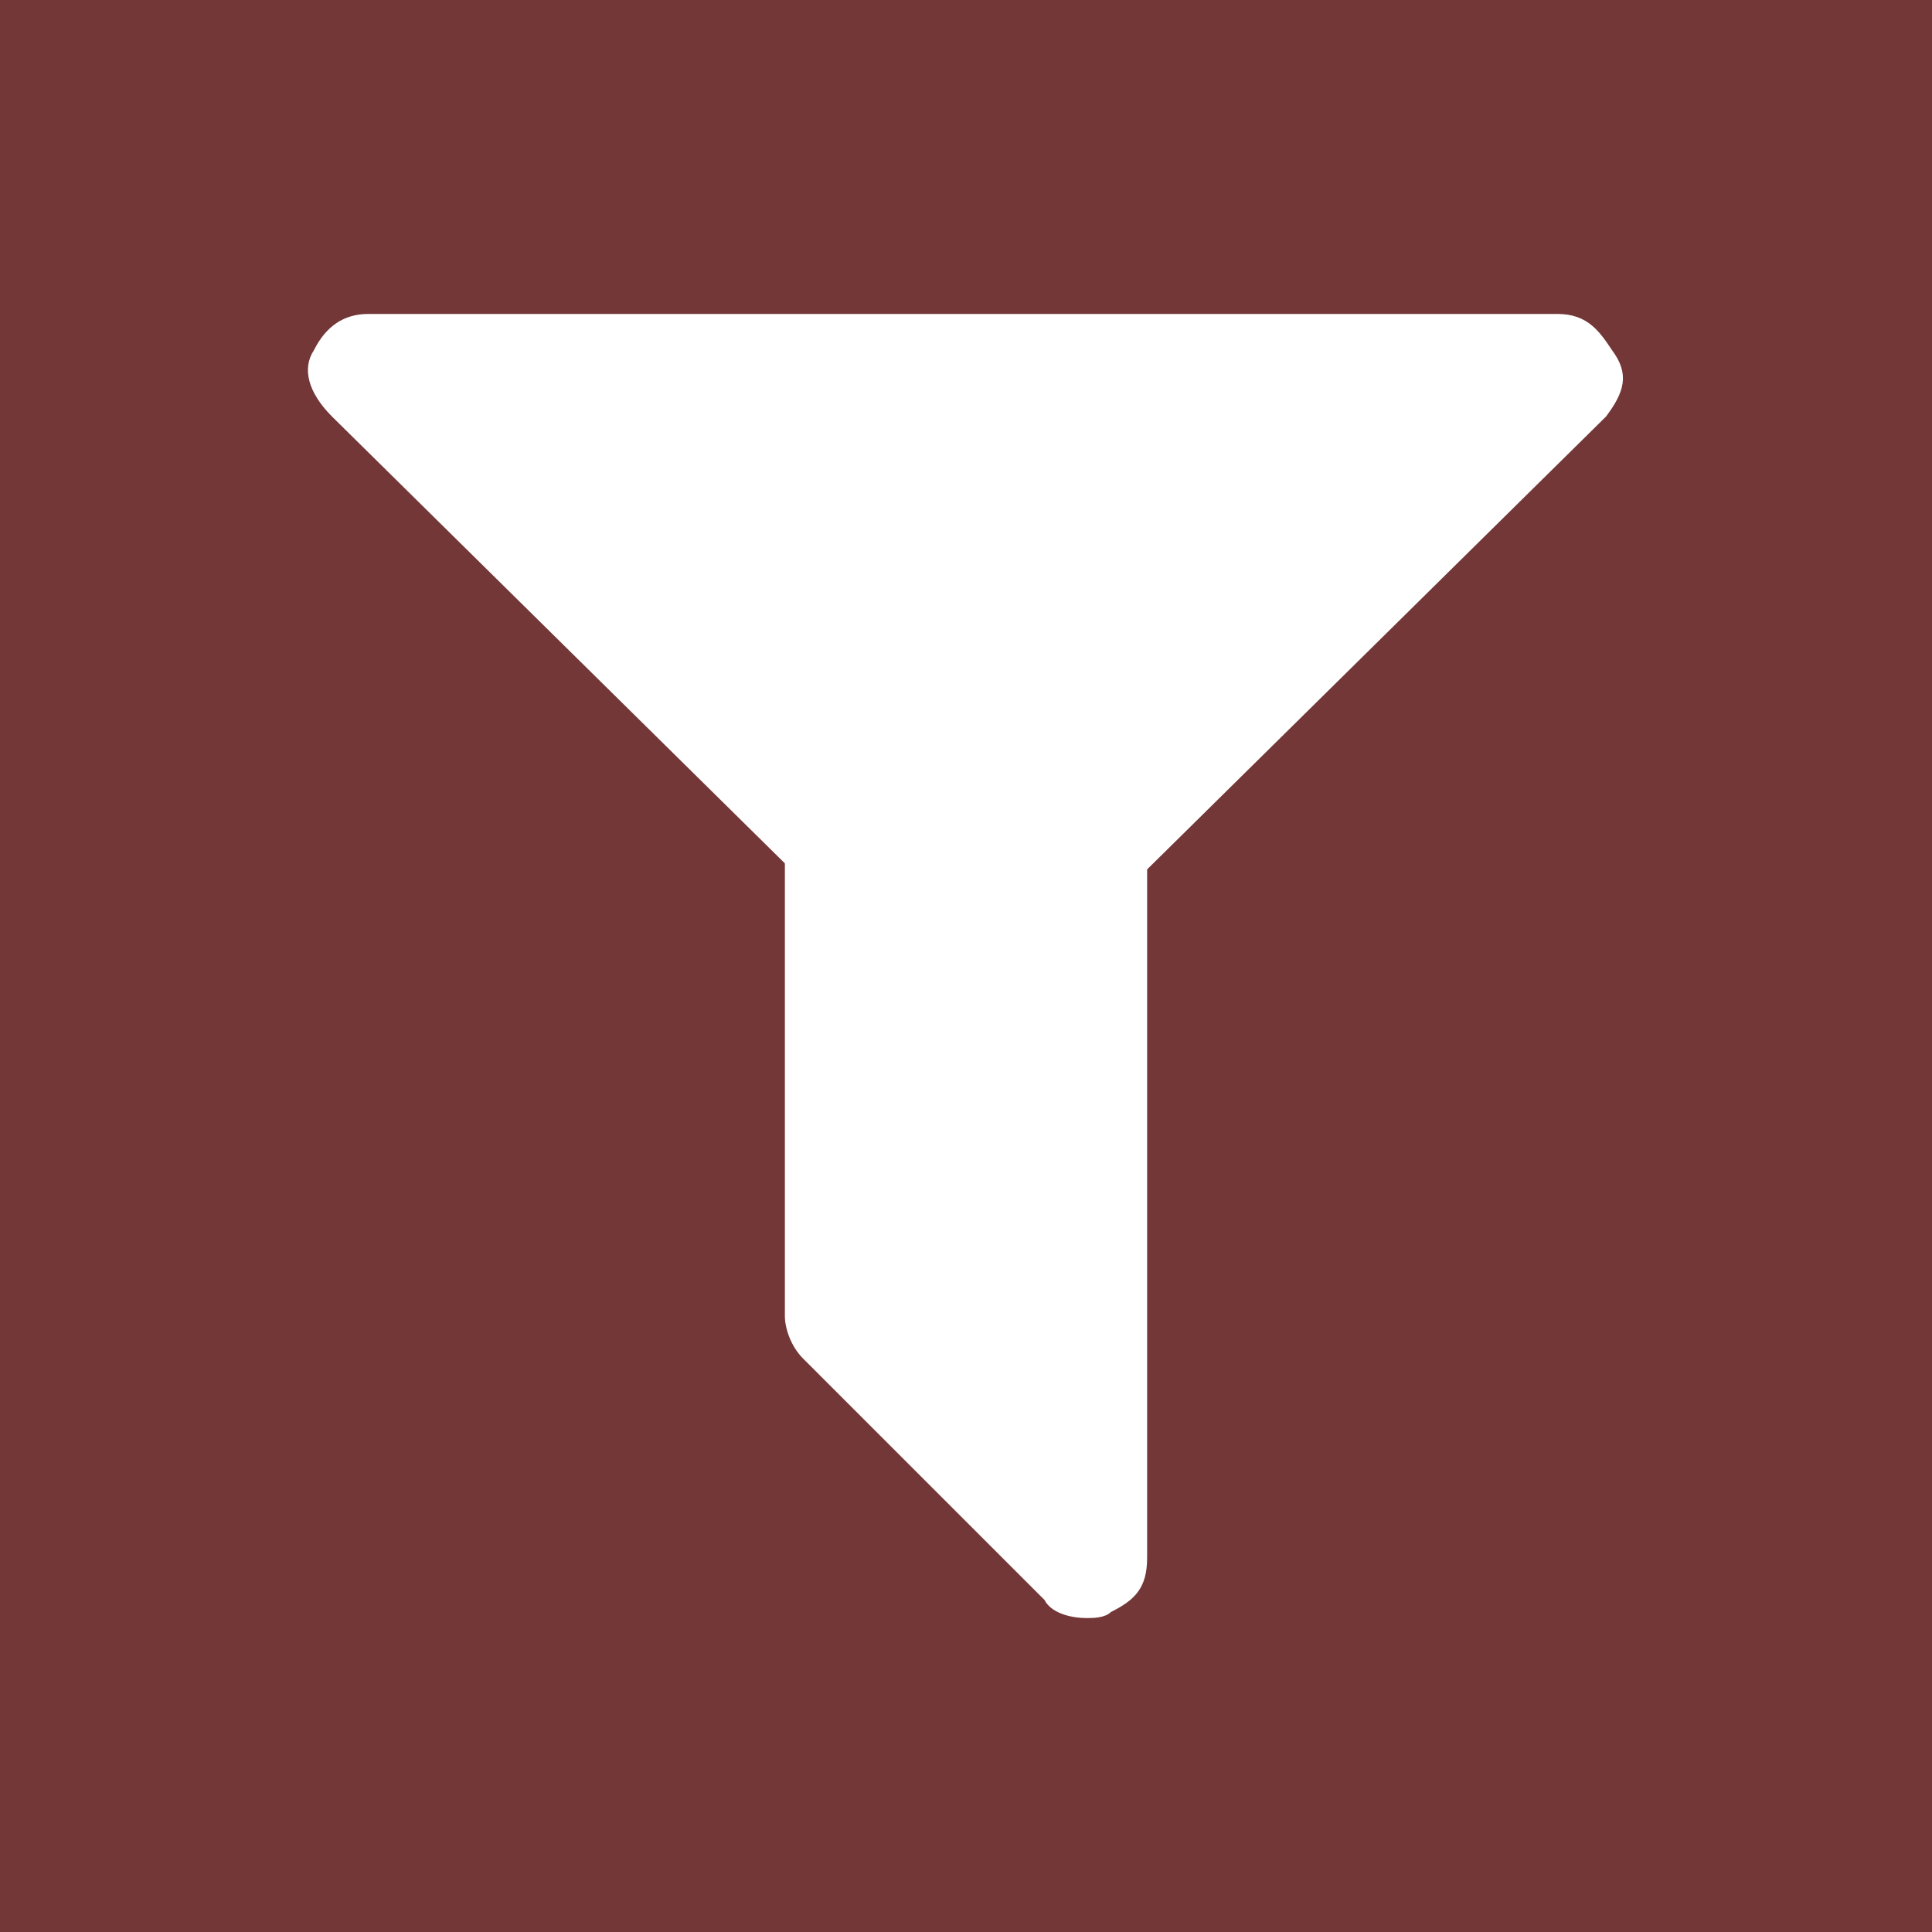
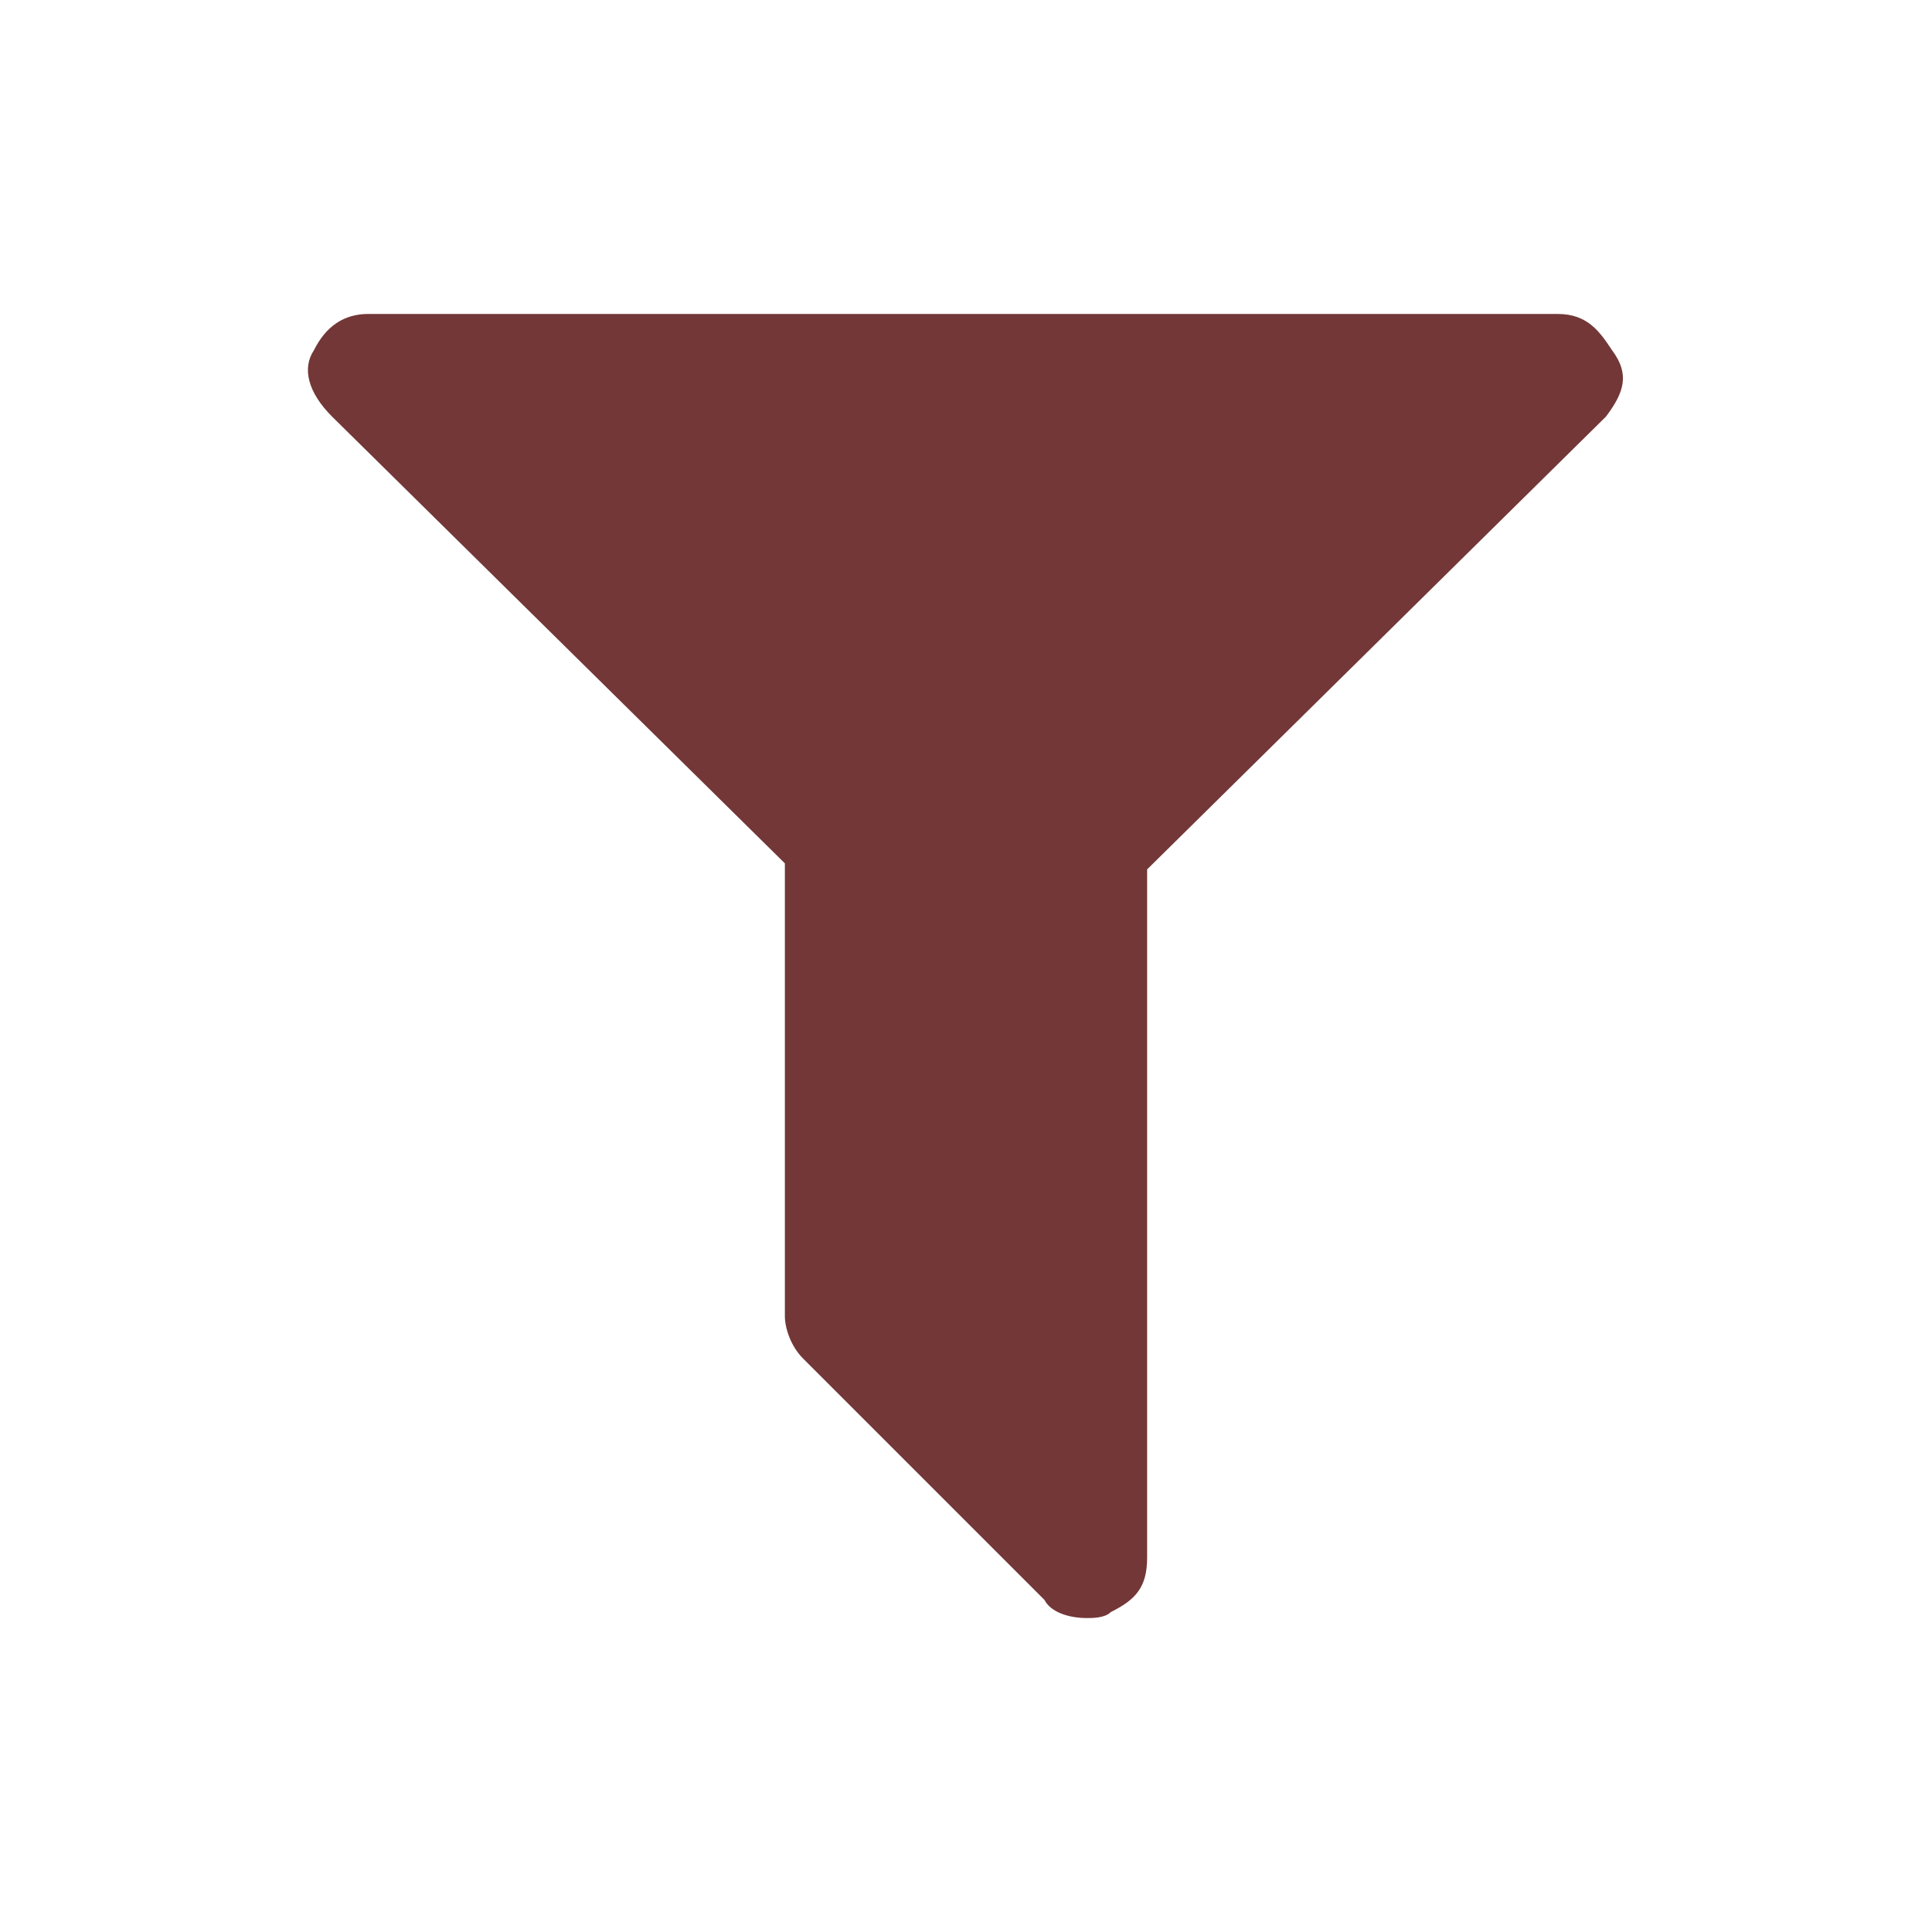
<svg xmlns="http://www.w3.org/2000/svg" viewBox="0 0 32 32">
-   <path fill="#733737" d="M0 0v32h32V0H0zm26.6 6.9L19 14.4v11.4c0 .5-.2.7-.6.9-.1.1-.3.1-.4.1-.3 0-.6-.1-.7-.3l-4-4c-.2-.2-.3-.5-.3-.7v-7.5L5.5 6.9c-.4-.4-.5-.8-.3-1.1.2-.4.5-.6.9-.6h19.7c.5 0 .7.3.9.6.3.4.2.7-.1 1.1z" />
+   <path fill="#733737" d="M26.6 6.9L19 14.4v11.4c0 .5-.2.7-.6.9-.1.1-.3.1-.4.1-.3 0-.6-.1-.7-.3l-4-4c-.2-.2-.3-.5-.3-.7v-7.5L5.5 6.9c-.4-.4-.5-.8-.3-1.1.2-.4.5-.6.9-.6h19.7c.5 0 .7.3.9.6.3.4.2.7-.1 1.1z" />
</svg>
